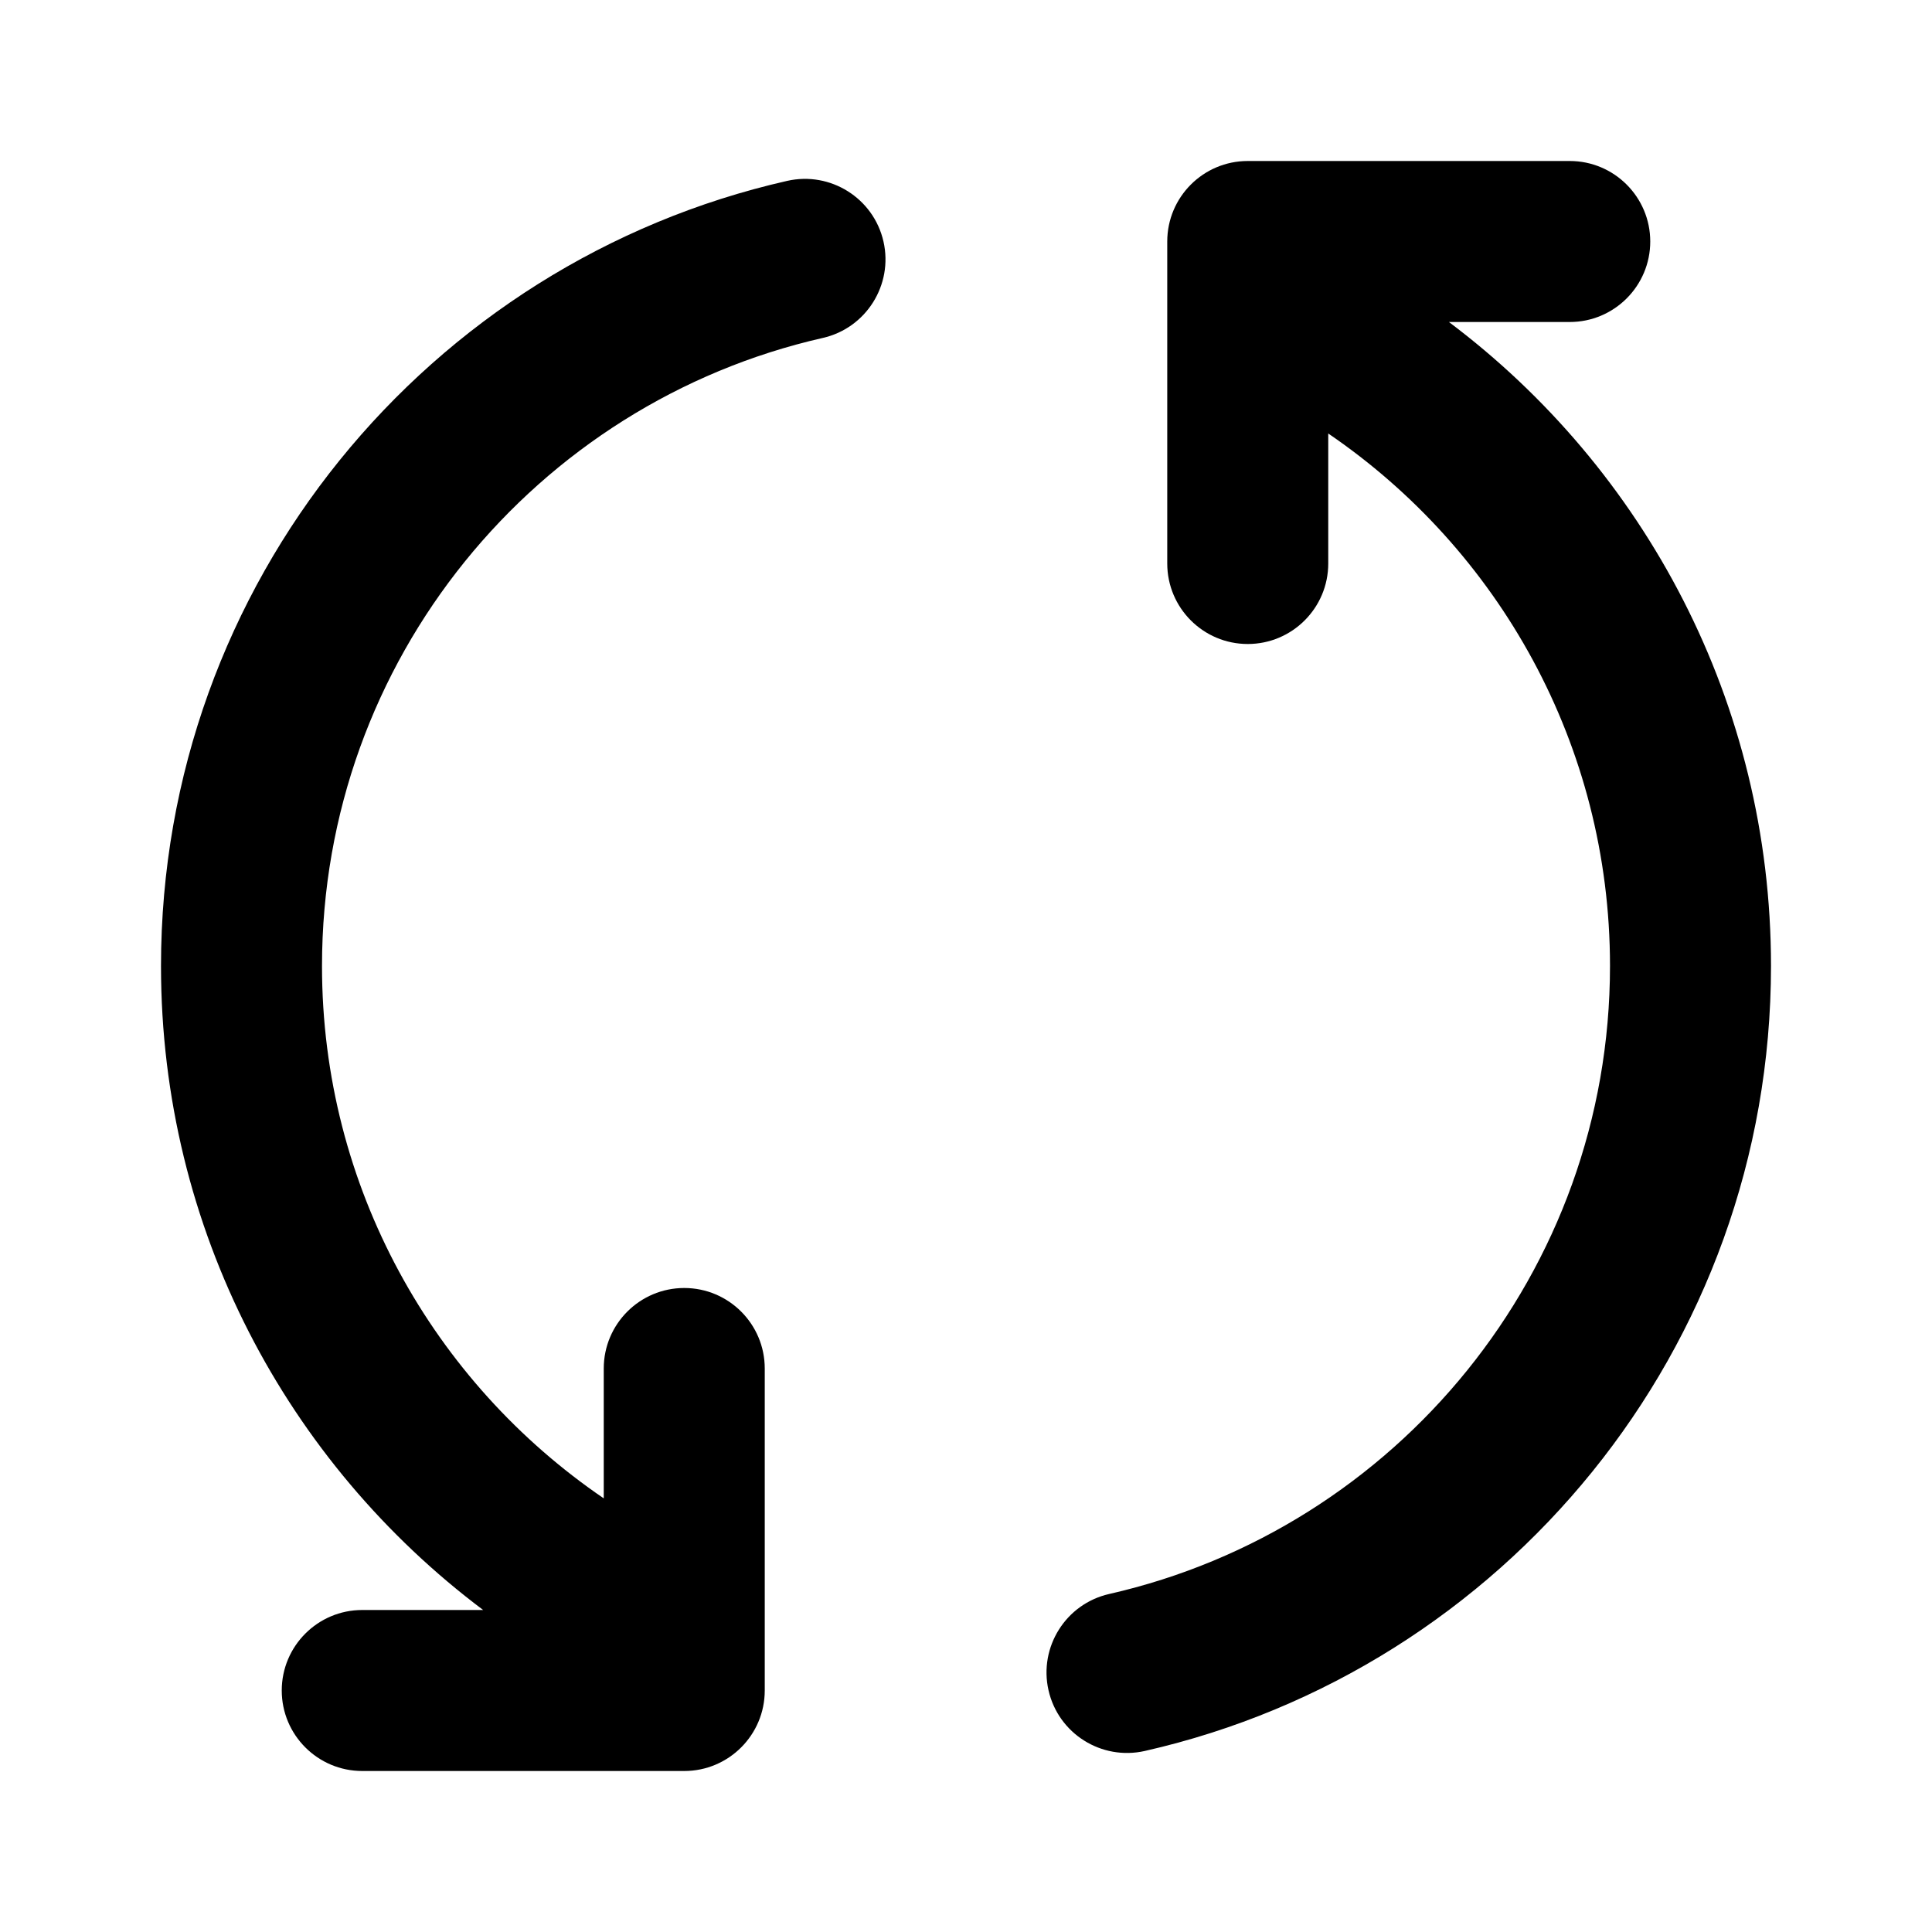
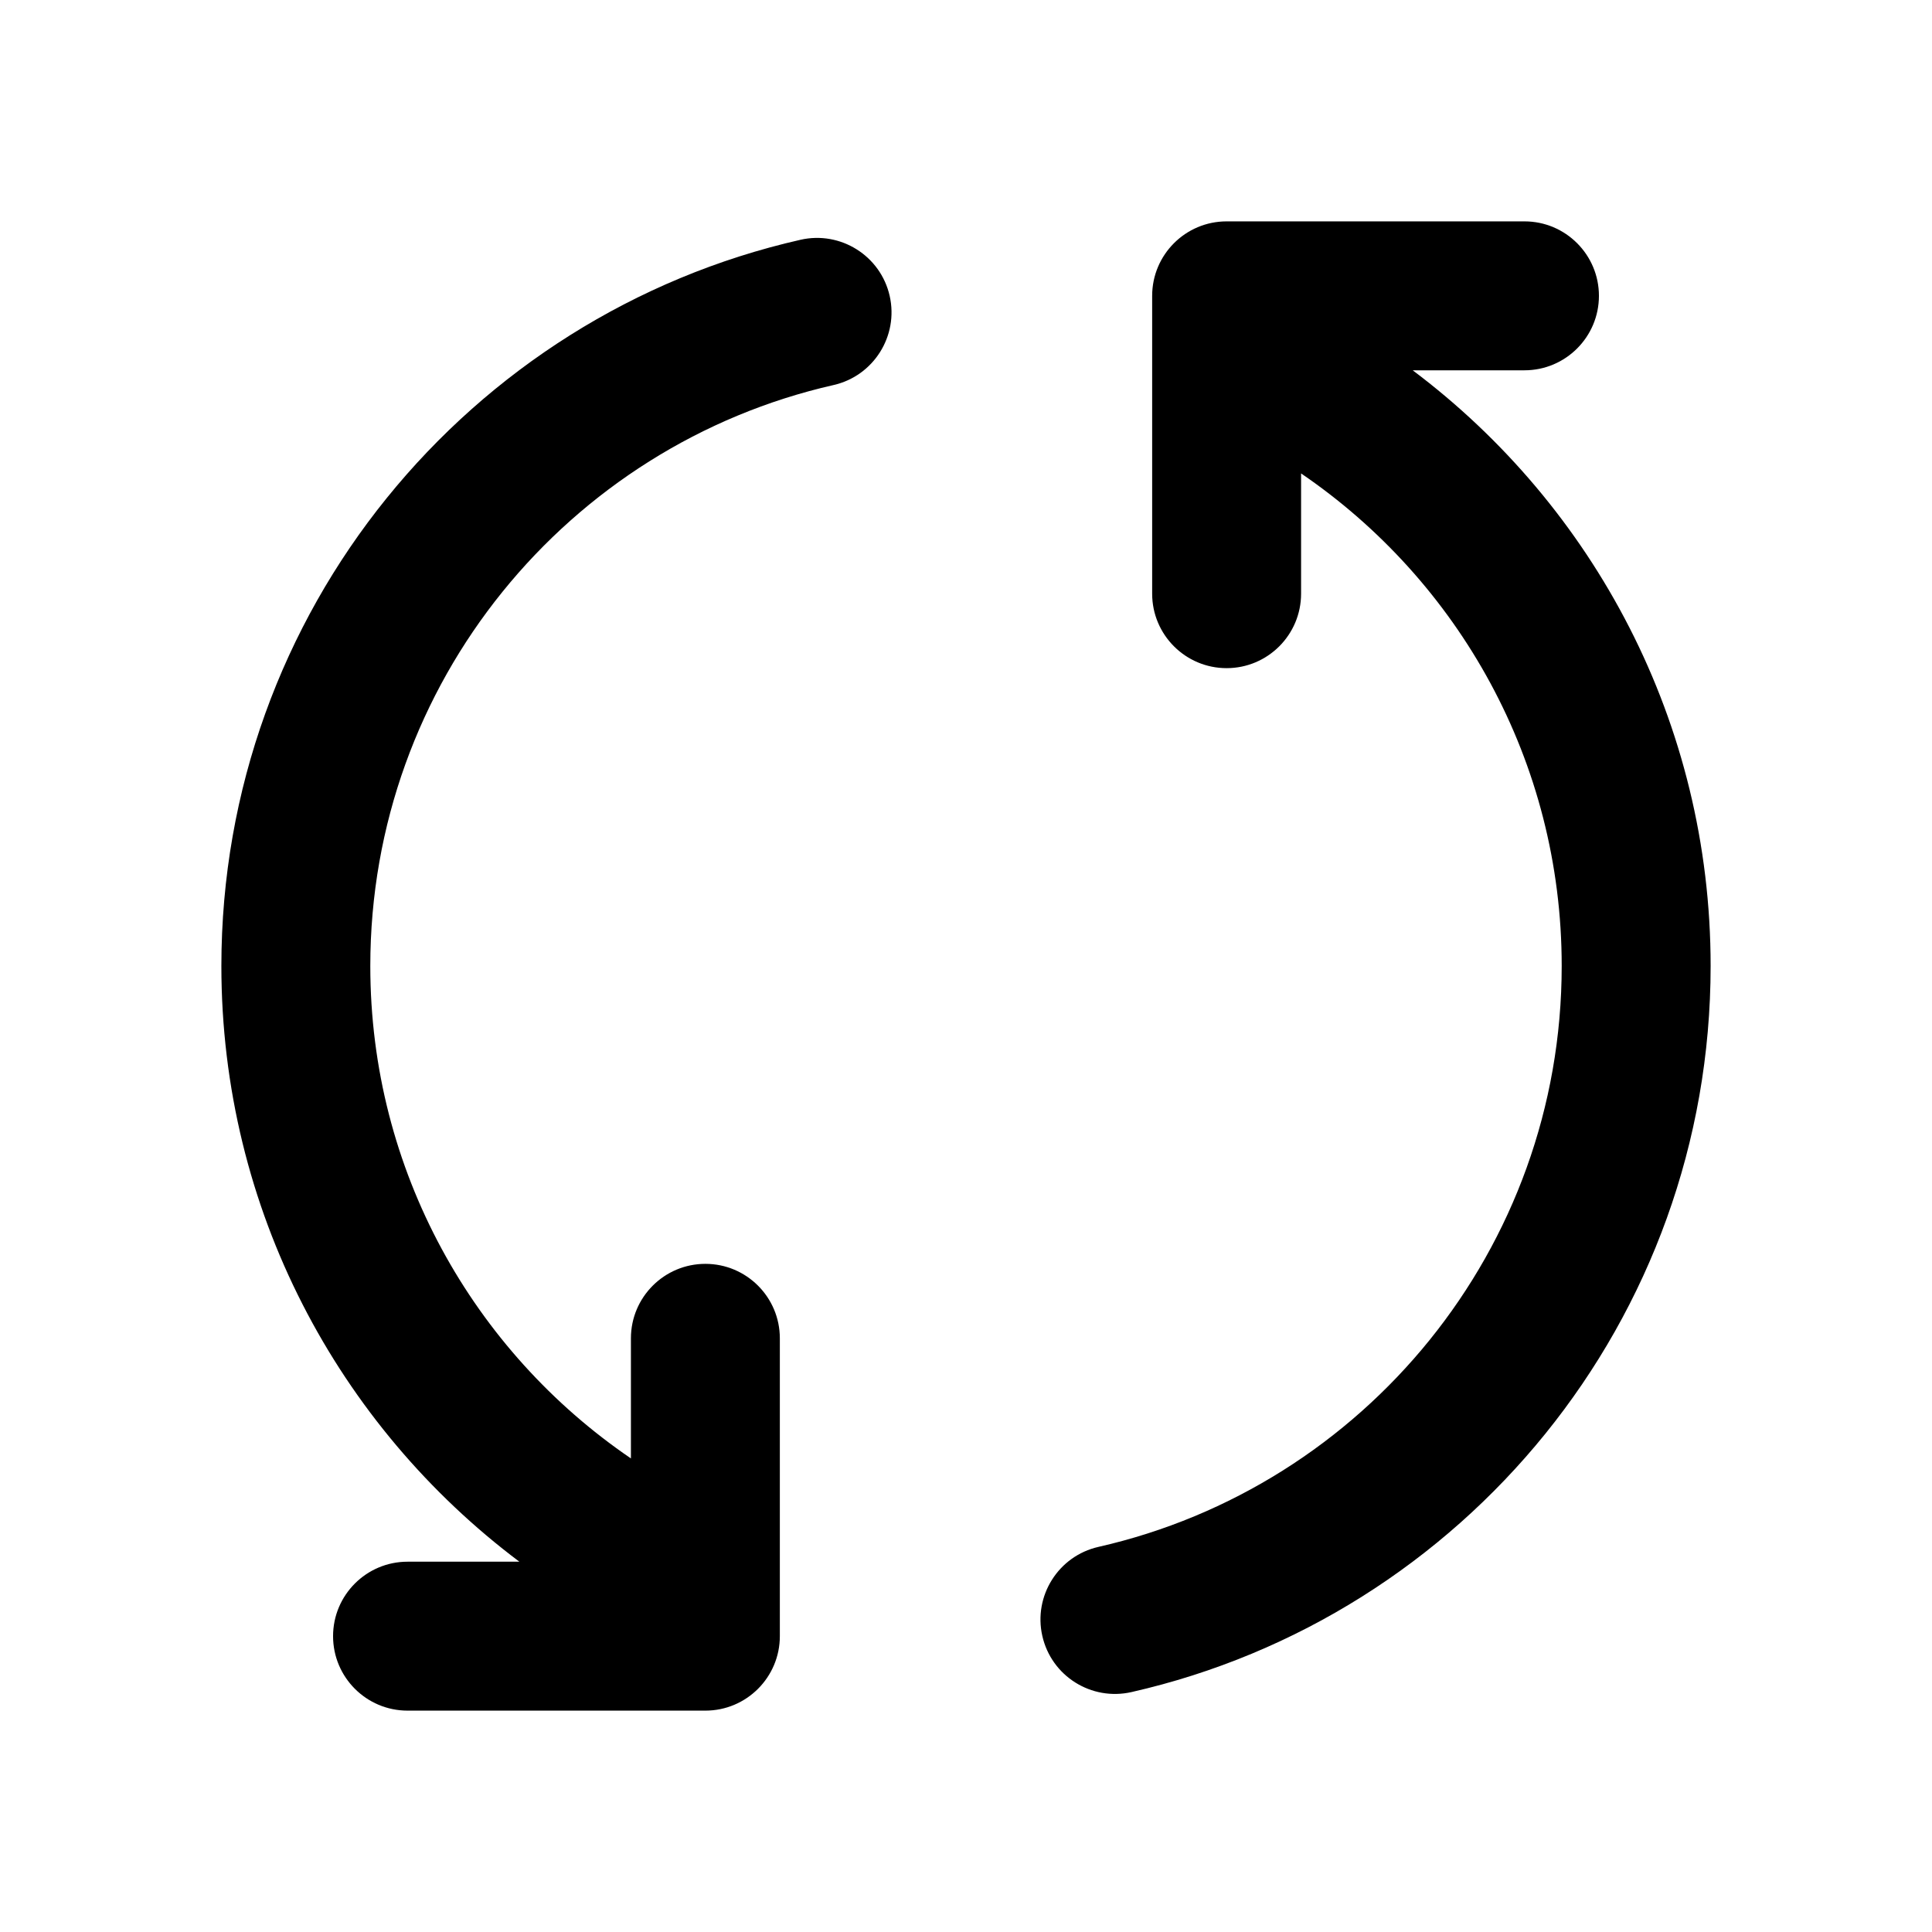
<svg xmlns="http://www.w3.org/2000/svg" id="spinner-solid" width="24" height="24" viewBox="0 0 24 24" fill="currentColor" aria-hidden="true">
-   <g>
-     <path fill="currentColor" d="M9.778 2.247c0.538 -0.122 1.075 0.215 1.197 0.754 0.122 0.538 -0.216 1.075 -0.754 1.197C6.659 5.007 4 8.194 4 12c0 2.748 1.387 5.173 3.5 6.613V17c0 -0.552 0.448 -1 1 -1s1 0.448 1 1v4c0 0.552 -0.448 1 -1 1h-4c-0.552 0 -1 -0.448 -1 -1s0.448 -1 1 -1h1.502C3.573 18.176 2 15.273 2 12c0 -4.76 3.325 -8.742 7.778 -9.753M19.5 2c0.552 0 1 0.448 1 1s-0.448 1 -1 1h-1.501c2.428 1.824 4.001 4.726 4.001 7.999 0 4.76 -3.325 8.741 -7.778 9.752 -0.539 0.122 -1.075 -0.215 -1.197 -0.754 -0.122 -0.538 0.216 -1.074 0.754 -1.196C17.341 18.992 20 15.805 20 11.999c-0 -2.748 -1.387 -5.174 -3.5 -6.614V7c0 0.552 -0.448 1 -1 1s-1 -0.448 -1 -1V3c0 -0.552 0.448 -1 1 -1z" stroke-width="1" />
+   <g transform="translate(12 12) scale(0.925) translate(-12 -12)">
+     <g>
+       <path fill="currentColor" d="M9.778 2.247c0.538 -0.122 1.075 0.215 1.197 0.754 0.122 0.538 -0.216 1.075 -0.754 1.197C6.659 5.007 4 8.194 4 12c0 2.748 1.387 5.173 3.5 6.613V17c0 -0.552 0.448 -1 1 -1s1 0.448 1 1v4c0 0.552 -0.448 1 -1 1h-4c-0.552 0 -1 -0.448 -1 -1s0.448 -1 1 -1h1.502C3.573 18.176 2 15.273 2 12c0 -4.76 3.325 -8.742 7.778 -9.753M19.5 2c0.552 0 1 0.448 1 1s-0.448 1 -1 1h-1.501c2.428 1.824 4.001 4.726 4.001 7.999 0 4.76 -3.325 8.741 -7.778 9.752 -0.539 0.122 -1.075 -0.215 -1.197 -0.754 -0.122 -0.538 0.216 -1.074 0.754 -1.196C17.341 18.992 20 15.805 20 11.999c-0 -2.748 -1.387 -5.174 -3.5 -6.614V7c0 0.552 -0.448 1 -1 1s-1 -0.448 -1 -1V3c0 -0.552 0.448 -1 1 -1z" />
+     </g>
  </g>
</svg>
